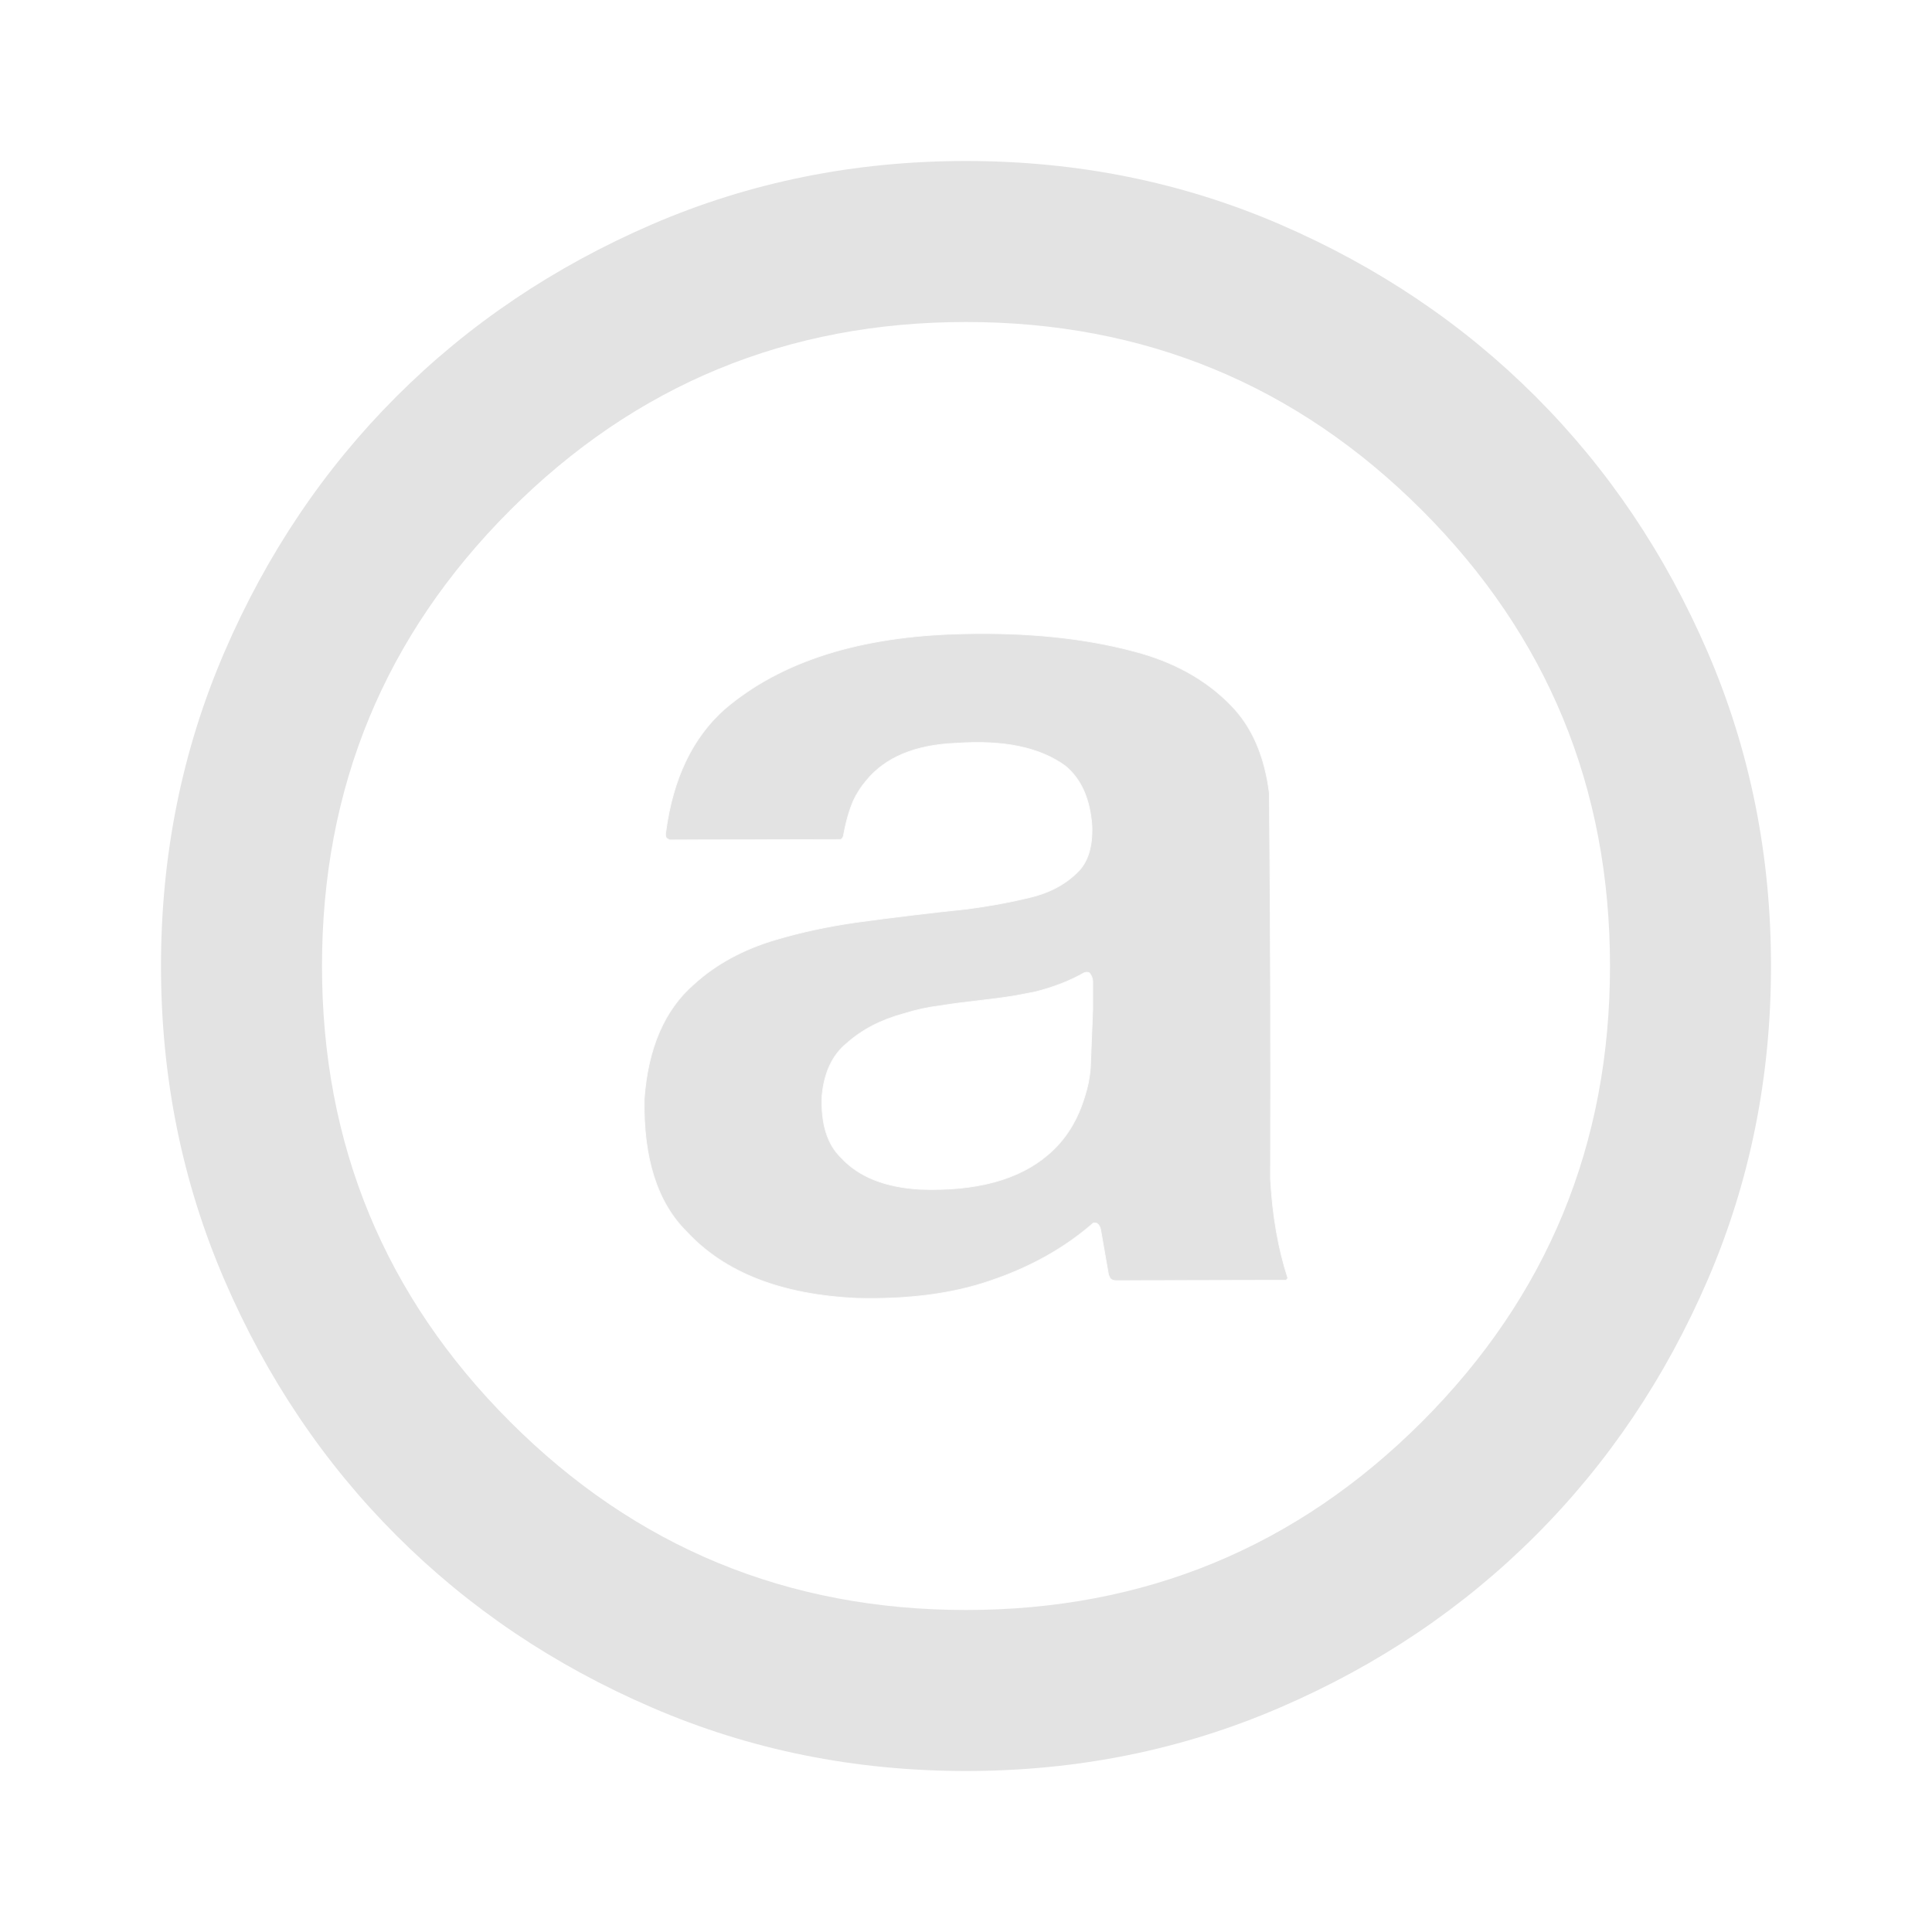
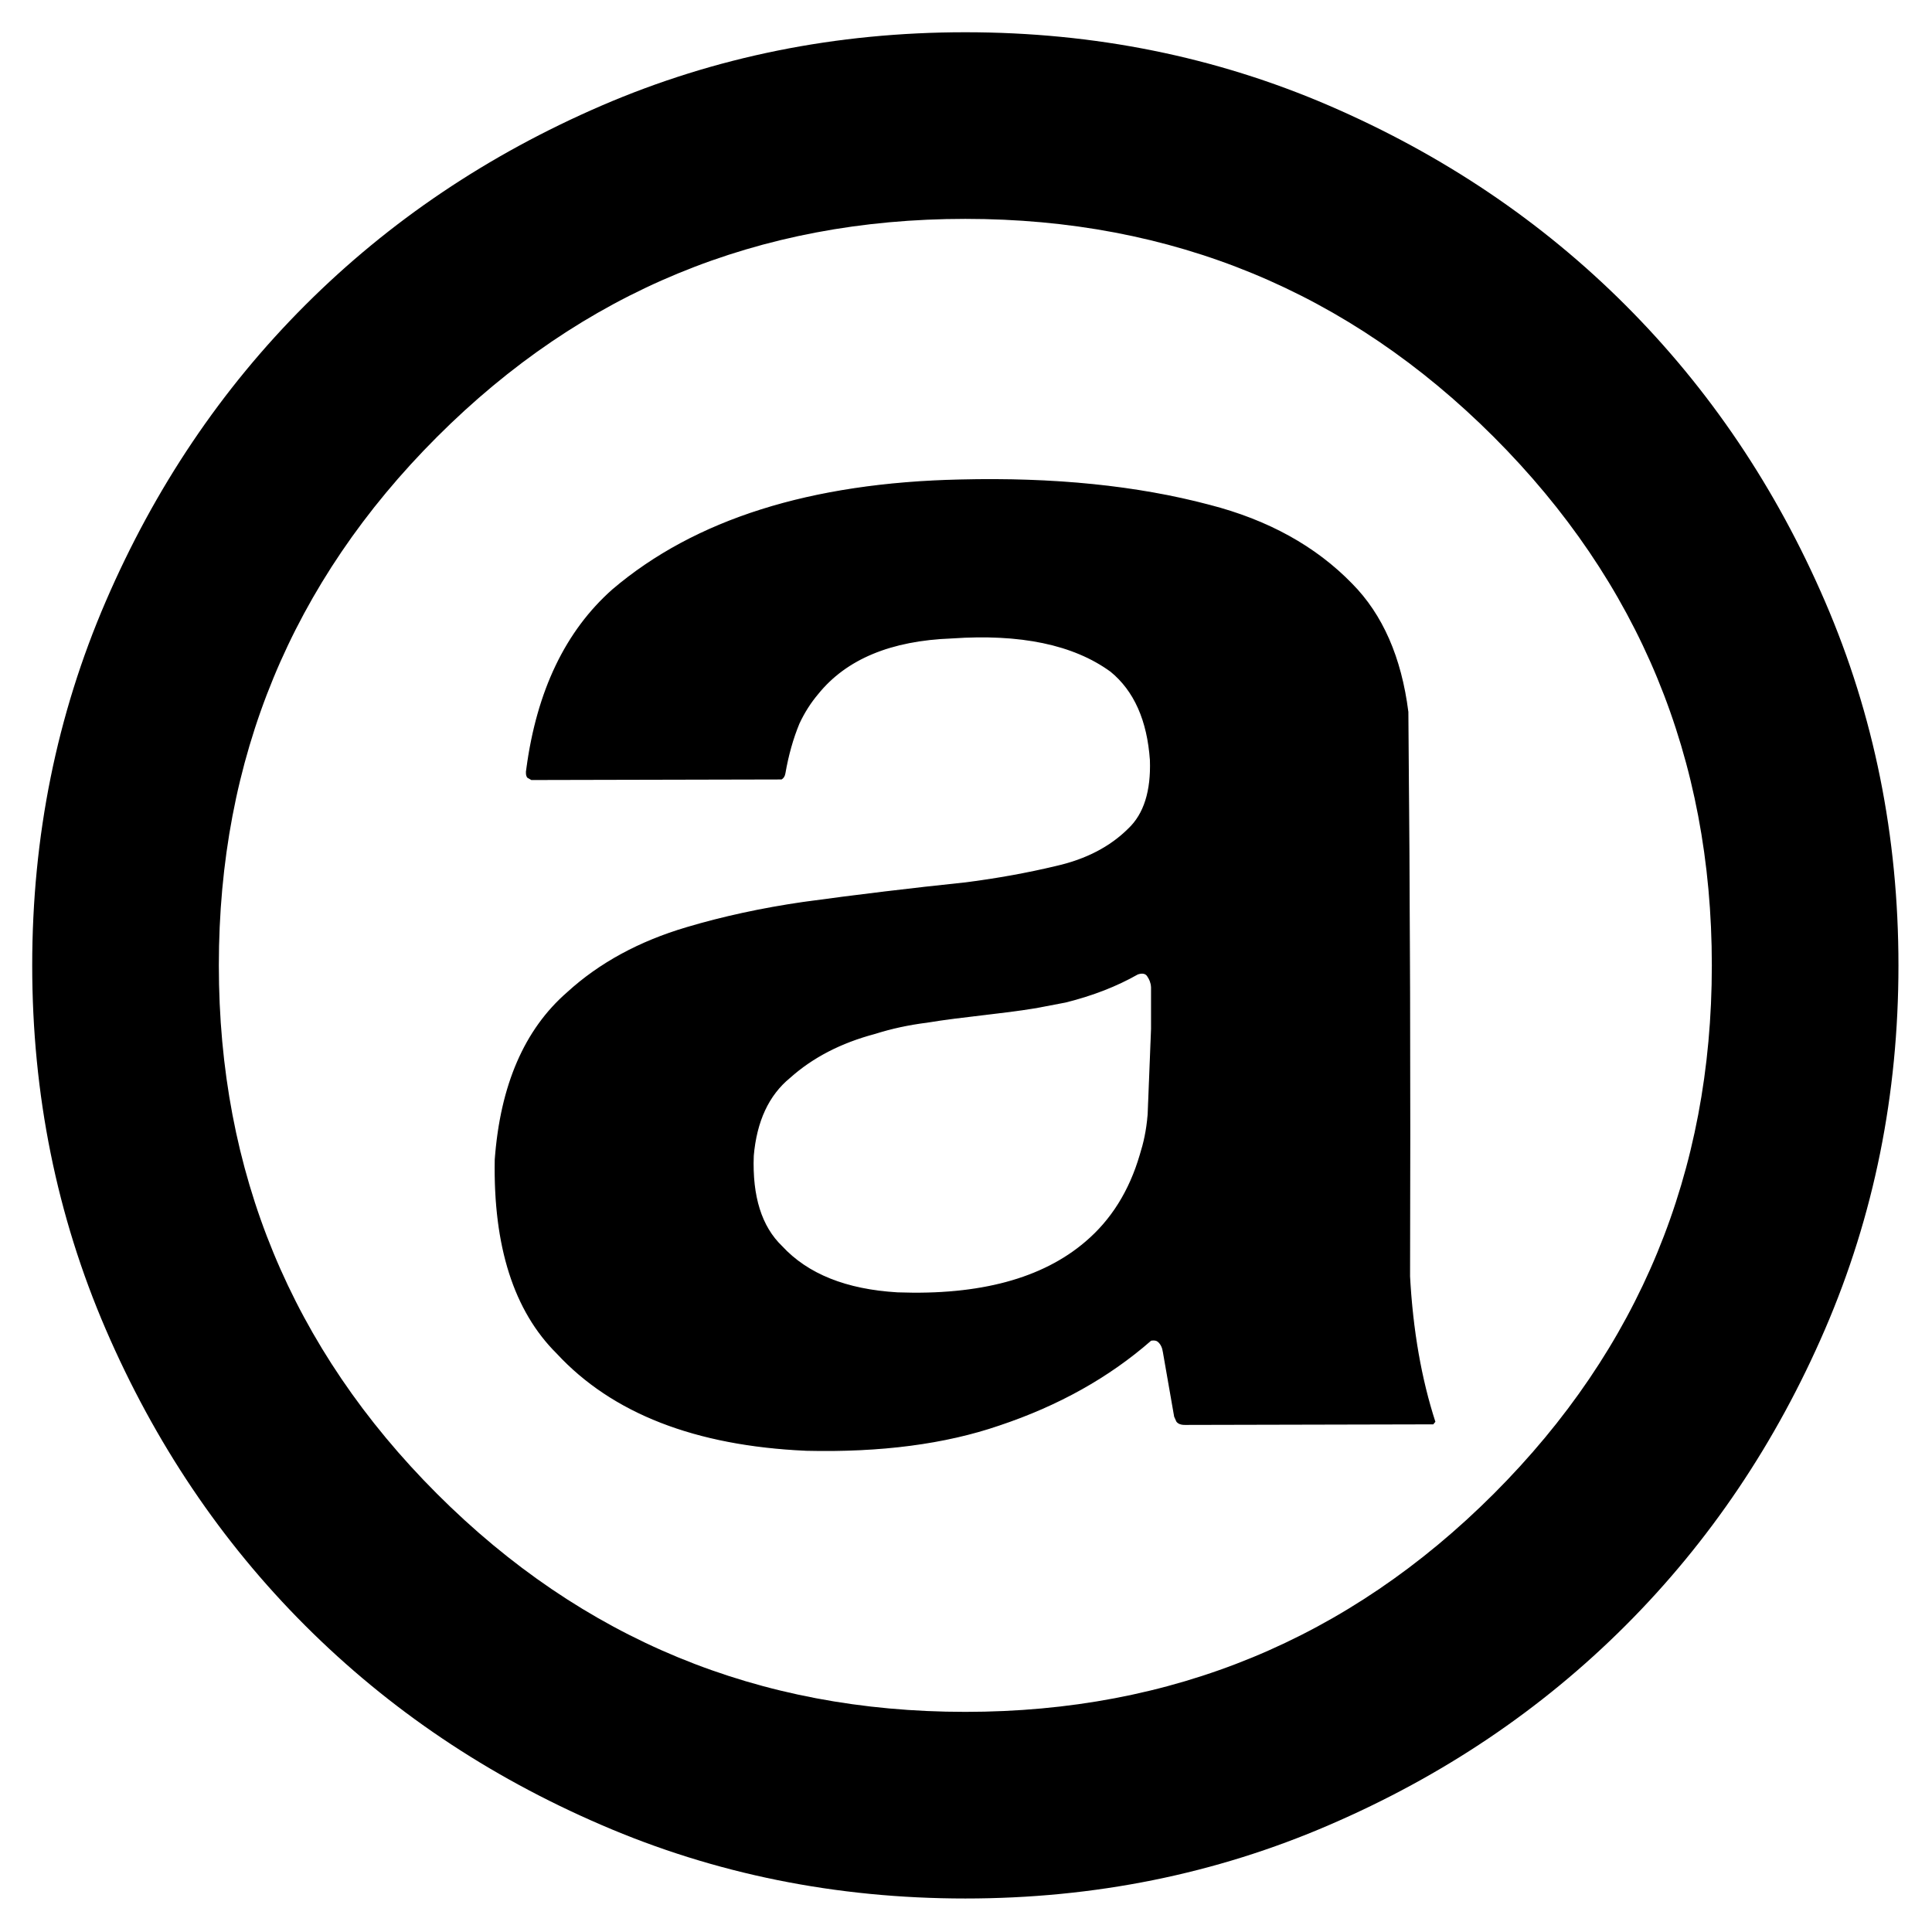
- <svg xmlns="http://www.w3.org/2000/svg" width="100%" height="100%" viewBox="0 0 24 24" version="1.1" xml:space="preserve" style="fill-rule:evenodd;clip-rule:evenodd;">
-   <path d="M12,22C10.617,22 9.317,21.738 8.1,21.212C6.883,20.688 5.825,19.975 4.925,19.075C4.025,18.175 3.313,17.117 2.788,15.9C2.263,14.683 2,13.383 2,12C2,10.617 2.263,9.317 2.788,8.1C3.313,6.883 4.025,5.825 4.925,4.925C5.825,4.025 6.883,3.313 8.1,2.787C9.317,2.262 10.617,2 12,2C13.383,2 14.683,2.262 15.9,2.787C17.117,3.313 18.175,4.025 19.075,4.925C19.975,5.825 20.688,6.883 21.213,8.1C21.738,9.317 22,10.617 22,12C22,13.383 21.738,14.683 21.213,15.9C20.688,17.117 19.975,18.175 19.075,19.075C18.175,19.975 17.117,20.688 15.9,21.212C14.683,21.738 13.383,22 12,22ZM17.663,17.663C19.221,16.104 20,14.217 20,12C20,9.783 19.221,7.896 17.663,6.337C16.104,4.779 14.217,4 12,4C9.783,4 7.896,4.779 6.338,6.337C4.779,7.896 4,9.783 4,12C4,14.217 4.779,16.104 6.338,17.663C7.896,19.221 9.783,20 12,20C14.217,20 16.104,19.221 17.663,17.663Z" style="fill:rgb(227,227,227);fill-rule:nonzero;" />
-   <g transform="matrix(0.00870669,0,0,0.00870669,3.47033,3.35899)">
-     <path d="M974.814,518.484C1066.37,516.22 1147.43,524.435 1218,543.13C1275.37,557.882 1321.84,583.551 1357.42,620.138C1387.35,650.371 1405.69,692.18 1412.44,745.563C1414.13,927.913 1414.68,1111.39 1414.09,1296.01C1416.95,1348.59 1425.21,1395.87 1438.85,1437.87L1436.43,1440.82L1194.34,1441.37C1190.02,1441.44 1186.97,1440.28 1185.21,1437.87L1183.01,1432.94L1172.01,1369.95C1171.42,1365.71 1169.88,1362.5 1167.38,1360.31C1166.14,1359.14 1164.12,1358.78 1161.33,1359.21C1120.32,1395.07 1070.99,1422.64 1013.33,1441.92C960.362,1460.1 897.456,1468.32 824.609,1466.57C716.403,1461.75 635.23,1430.09 581.09,1371.59C539.202,1330.04 519.028,1266.87 520.568,1182.09C525.924,1109.42 549.509,1054.91 591.324,1018.54C622.649,989.914 661.53,968.736 707.967,955.006C743.546,944.417 781.51,936.202 821.858,930.359C874.09,923.203 927.093,916.813 980.866,911.19C1011.38,907.246 1040.54,901.952 1068.35,895.306C1097.33,888.734 1120.69,876.611 1138.44,858.938C1153.41,844.771 1160.38,822.68 1159.35,792.666C1156.64,754.107 1143.91,725.517 1121.17,706.895C1085.15,680.678 1033.61,669.906 966.561,674.58C907.433,676.771 864.224,694.772 836.934,728.584C829.818,736.982 823.765,746.476 818.777,757.065C812.688,771.743 808.103,787.992 805.022,805.811C804.508,808.732 803.151,810.813 800.95,812.055L556.661,812.602L552.48,810.192C550.939,808.221 550.573,805.117 551.38,800.881C561.577,724.787 589.563,666.438 635.34,625.834C715.669,557.407 828.827,521.624 974.814,518.484ZM1148.35,1002.11C1127.81,1013.79 1104.33,1022.92 1077.92,1029.5L1049.31,1034.97C1014.08,1040.82 977.785,1043.37 942.572,1049.21C924.966,1051.4 908.093,1055.05 891.954,1060.17C858.942,1068.93 831.432,1083.17 809.424,1102.89C788.883,1119.68 777.145,1144.88 774.211,1178.47C772.744,1217.91 781.914,1247.12 801.721,1266.1C826.663,1293.12 864.077,1308.1 913.962,1311.02C993.924,1313.94 1054.81,1297.51 1096.63,1261.72C1121.57,1240.54 1139.18,1212.43 1149.45,1177.38C1153.12,1165.69 1155.84,1154.01 1157.15,1137.94L1160.45,1054.69L1160.45,1014.16C1160.2,1009.61 1158.62,1006.49 1157.15,1004.3C1155.68,1001.38 1152.75,1000.65 1148.35,1002.11Z" style="fill:rgb(227,227,227);fill-rule:nonzero;stroke:rgb(253,253,253);stroke-width:1.1px;" />
+ <svg xmlns="http://www.w3.org/2000/svg" width="100%" height="100%" viewBox="0 0 123 123" version="1.1" xml:space="preserve" style="fill-rule:evenodd;clip-rule:evenodd;">
+   <g transform="matrix(1,0,0,1,0.0508514,0.0532519)">
+     <g transform="matrix(5.94067,0,0,5.94067,-9.88134,-9.88134)">
+       <path d="M12,22C10.617,22 9.317,21.738 8.1,21.212C6.883,20.688 5.825,19.975 4.925,19.075C4.025,18.175 3.313,17.117 2.788,15.9C2.263,14.683 2,13.383 2,12C2,10.617 2.263,9.317 2.788,8.1C3.313,6.883 4.025,5.825 4.925,4.925C5.825,4.025 6.883,3.313 8.1,2.787C9.317,2.262 10.617,2 12,2C13.383,2 14.683,2.262 15.9,2.787C17.117,3.313 18.175,4.025 19.075,4.925C19.975,5.825 20.688,6.883 21.213,8.1C21.738,9.317 22,10.617 22,12C22,13.383 21.738,14.683 21.213,15.9C20.688,17.117 19.975,18.175 19.075,19.075C18.175,19.975 17.117,20.688 15.9,21.212C14.683,21.738 13.383,22 12,22ZM17.663,17.663C19.221,16.104 20,14.217 20,12C20,9.783 19.221,7.896 17.663,6.337C16.104,4.779 14.217,4 12,4C9.783,4 7.896,4.779 6.338,6.337C4.779,7.896 4,9.783 4,12C4,14.217 4.779,16.104 6.338,17.663C7.896,19.221 9.783,20 12,20C14.217,20 16.104,19.221 17.663,17.663Z" style="fill-rule:nonzero;" />
+     </g>
+     <g transform="matrix(0.0652978,0,0,0.0652978,-2.58114,-3.41851)">
+       <path d="M974.814,518.484C1066.37,516.22 1147.43,524.435 1218,543.13C1275.37,557.882 1321.84,583.551 1357.42,620.138C1387.35,650.371 1405.69,692.18 1412.44,745.563C1414.13,927.913 1414.68,1111.39 1414.09,1296.01C1416.95,1348.59 1425.21,1395.87 1438.85,1437.87L1436.43,1440.82L1194.34,1441.37C1190.02,1441.44 1186.97,1440.28 1185.21,1437.87L1183.01,1432.94L1172.01,1369.95C1171.42,1365.71 1169.88,1362.5 1167.38,1360.31C1166.14,1359.14 1164.12,1358.78 1161.33,1359.21C1120.32,1395.07 1070.99,1422.64 1013.33,1441.92C960.362,1460.1 897.456,1468.32 824.609,1466.57C716.403,1461.75 635.23,1430.09 581.09,1371.59C539.202,1330.04 519.028,1266.87 520.568,1182.09C525.924,1109.42 549.509,1054.91 591.324,1018.54C622.649,989.914 661.53,968.736 707.967,955.006C743.546,944.417 781.51,936.202 821.858,930.359C874.09,923.203 927.093,916.813 980.866,911.19C1011.38,907.246 1040.54,901.952 1068.35,895.306C1097.33,888.734 1120.69,876.611 1138.44,858.938C1153.41,844.771 1160.38,822.68 1159.35,792.666C1156.64,754.107 1143.91,725.517 1121.17,706.895C1085.15,680.678 1033.61,669.906 966.561,674.58C907.433,676.771 864.224,694.772 836.934,728.584C829.818,736.982 823.765,746.476 818.777,757.065C812.688,771.743 808.103,787.992 805.022,805.811C804.508,808.732 803.151,810.813 800.95,812.055L556.661,812.602L552.48,810.192C550.939,808.221 550.573,805.117 551.38,800.881C561.577,724.787 589.563,666.438 635.34,625.834C715.669,557.407 828.827,521.624 974.814,518.484ZM1148.35,1002.11C1127.81,1013.79 1104.33,1022.92 1077.92,1029.5L1049.31,1034.97C1014.08,1040.82 977.785,1043.37 942.572,1049.21C924.966,1051.4 908.093,1055.05 891.954,1060.17C858.942,1068.93 831.432,1083.17 809.424,1102.89C788.883,1119.68 777.145,1144.88 774.211,1178.47C772.744,1217.91 781.914,1247.12 801.721,1266.1C826.663,1293.12 864.077,1308.1 913.962,1311.02C993.924,1313.94 1054.81,1297.51 1096.63,1261.72C1121.57,1240.54 1139.18,1212.43 1149.45,1177.38C1153.12,1165.69 1155.84,1154.01 1157.15,1137.94L1160.45,1054.69L1160.45,1014.16C1160.2,1009.61 1158.62,1006.49 1157.15,1004.3C1155.68,1001.38 1152.75,1000.65 1148.35,1002.11Z" style="fill-rule:nonzero;stroke:rgb(253,253,253);stroke-width:1.1px;" />
+     </g>
  </g>
</svg>
